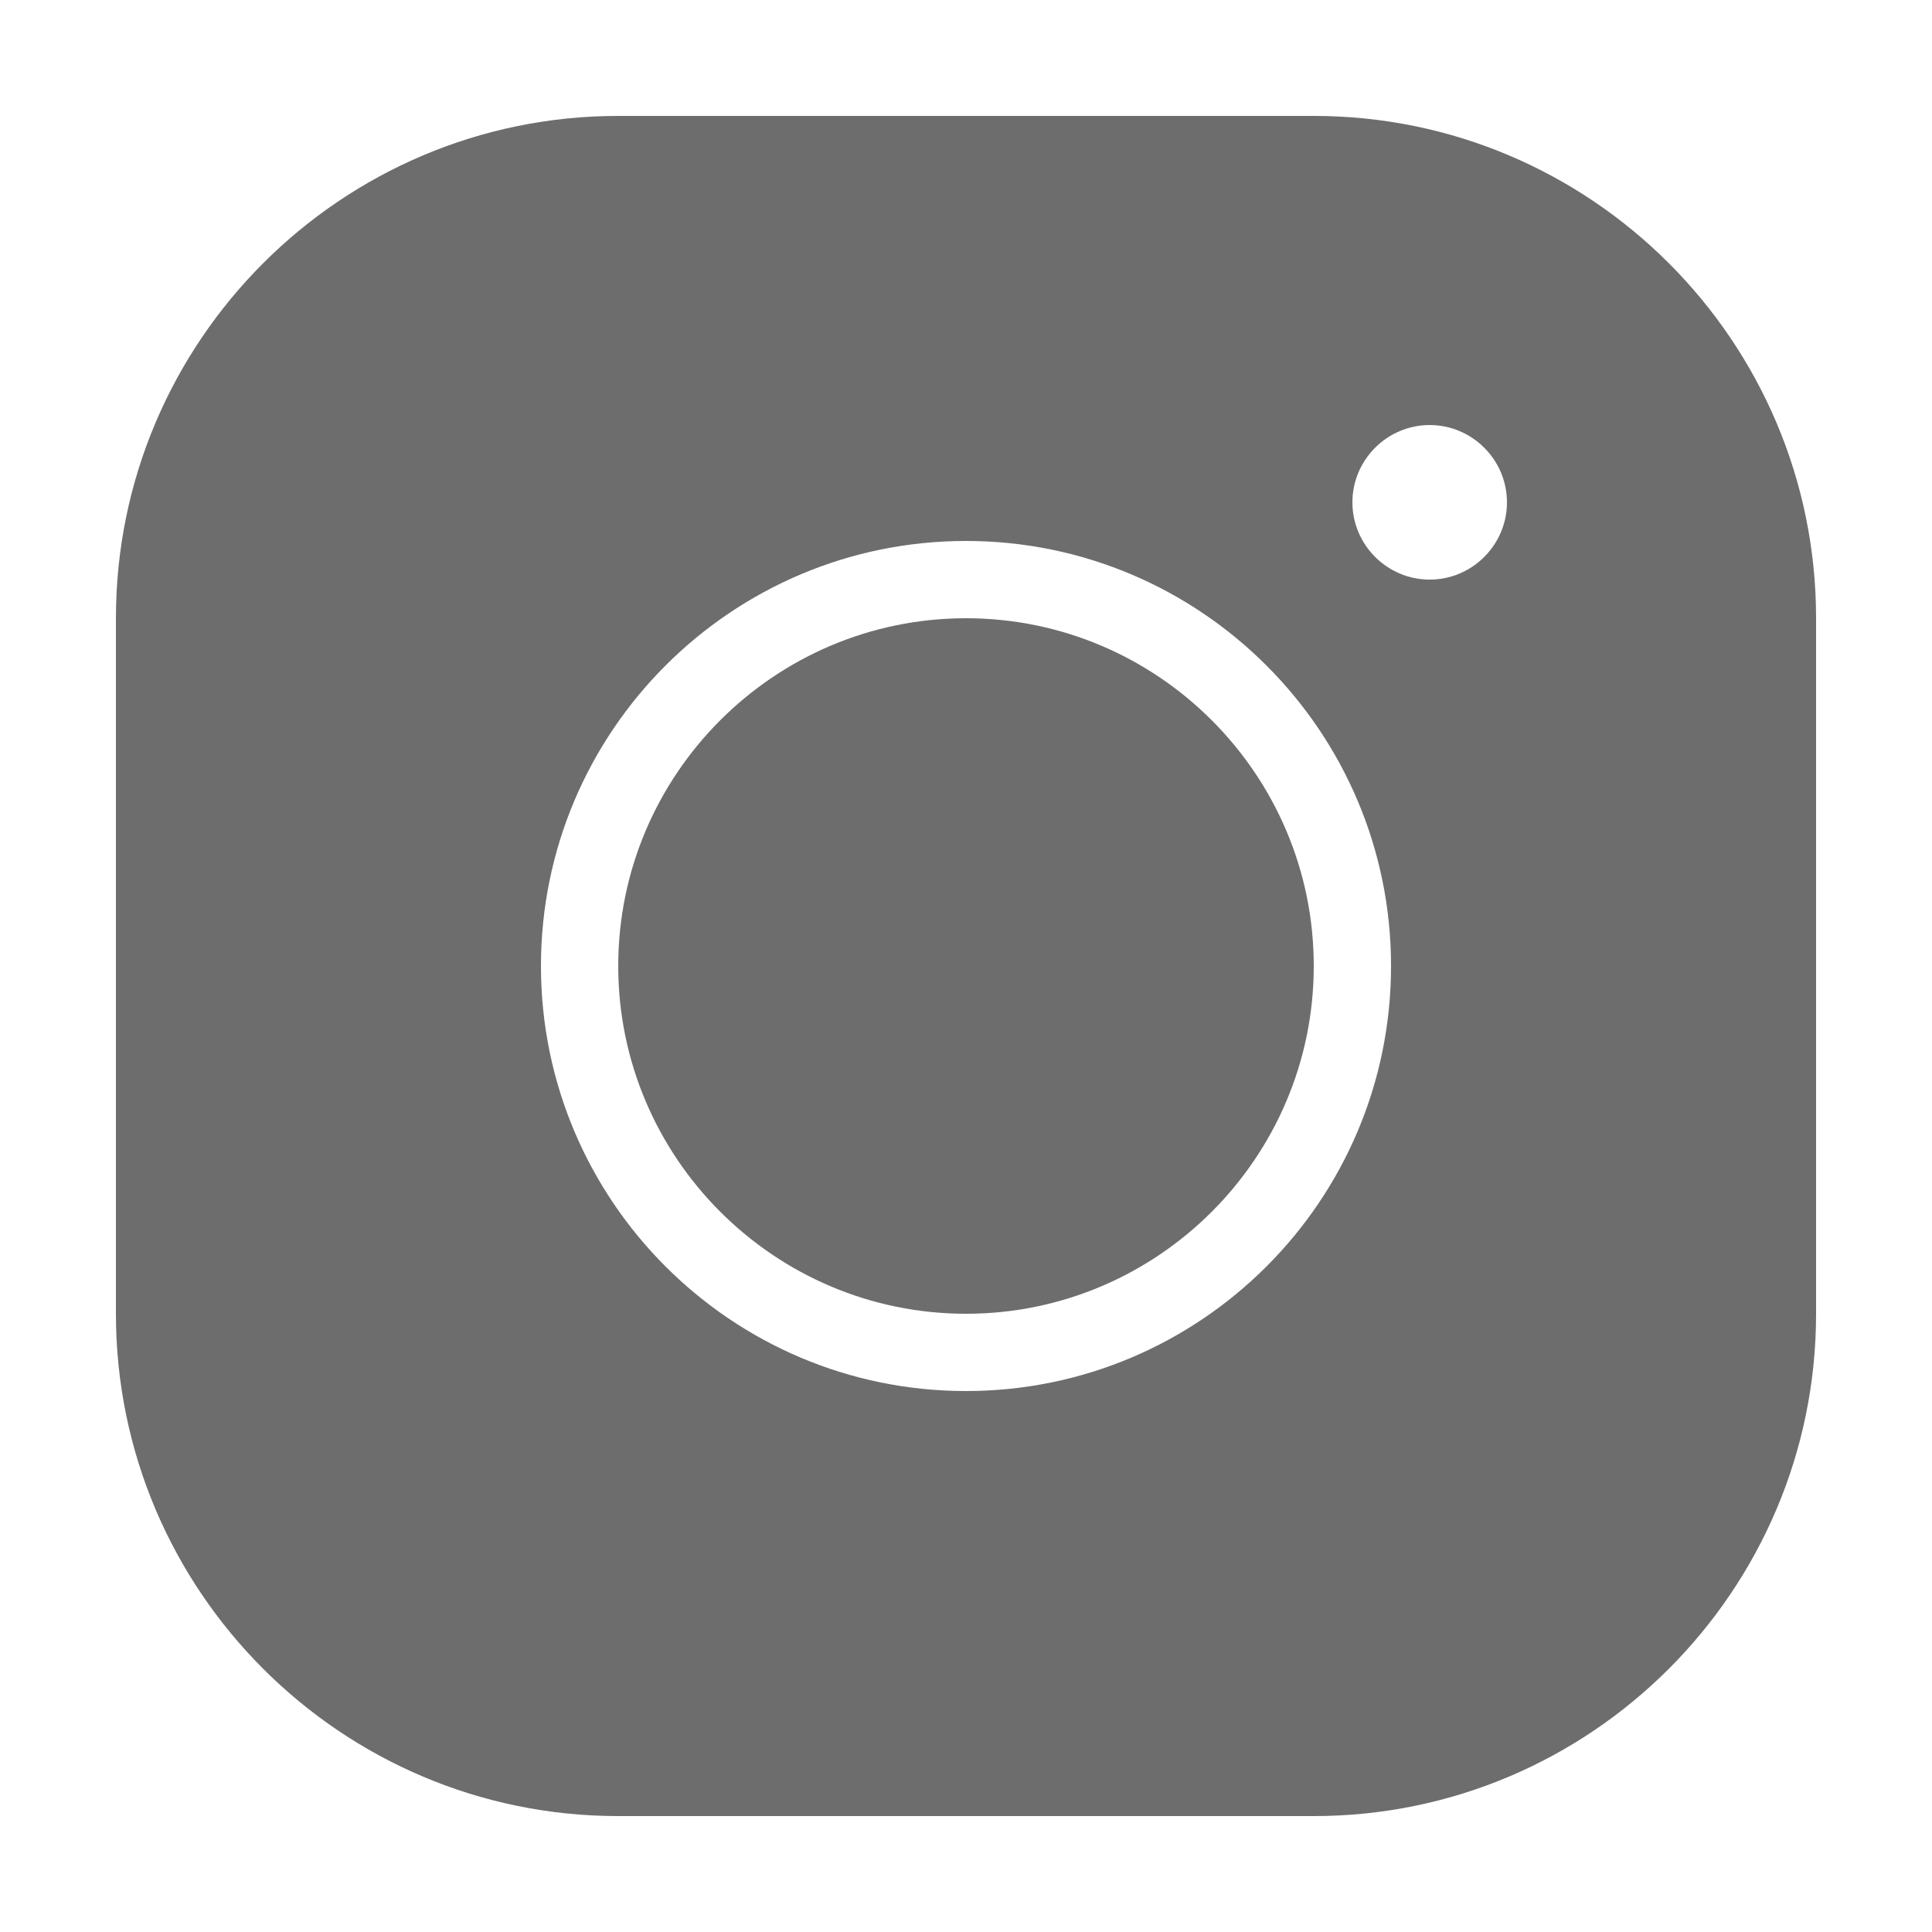
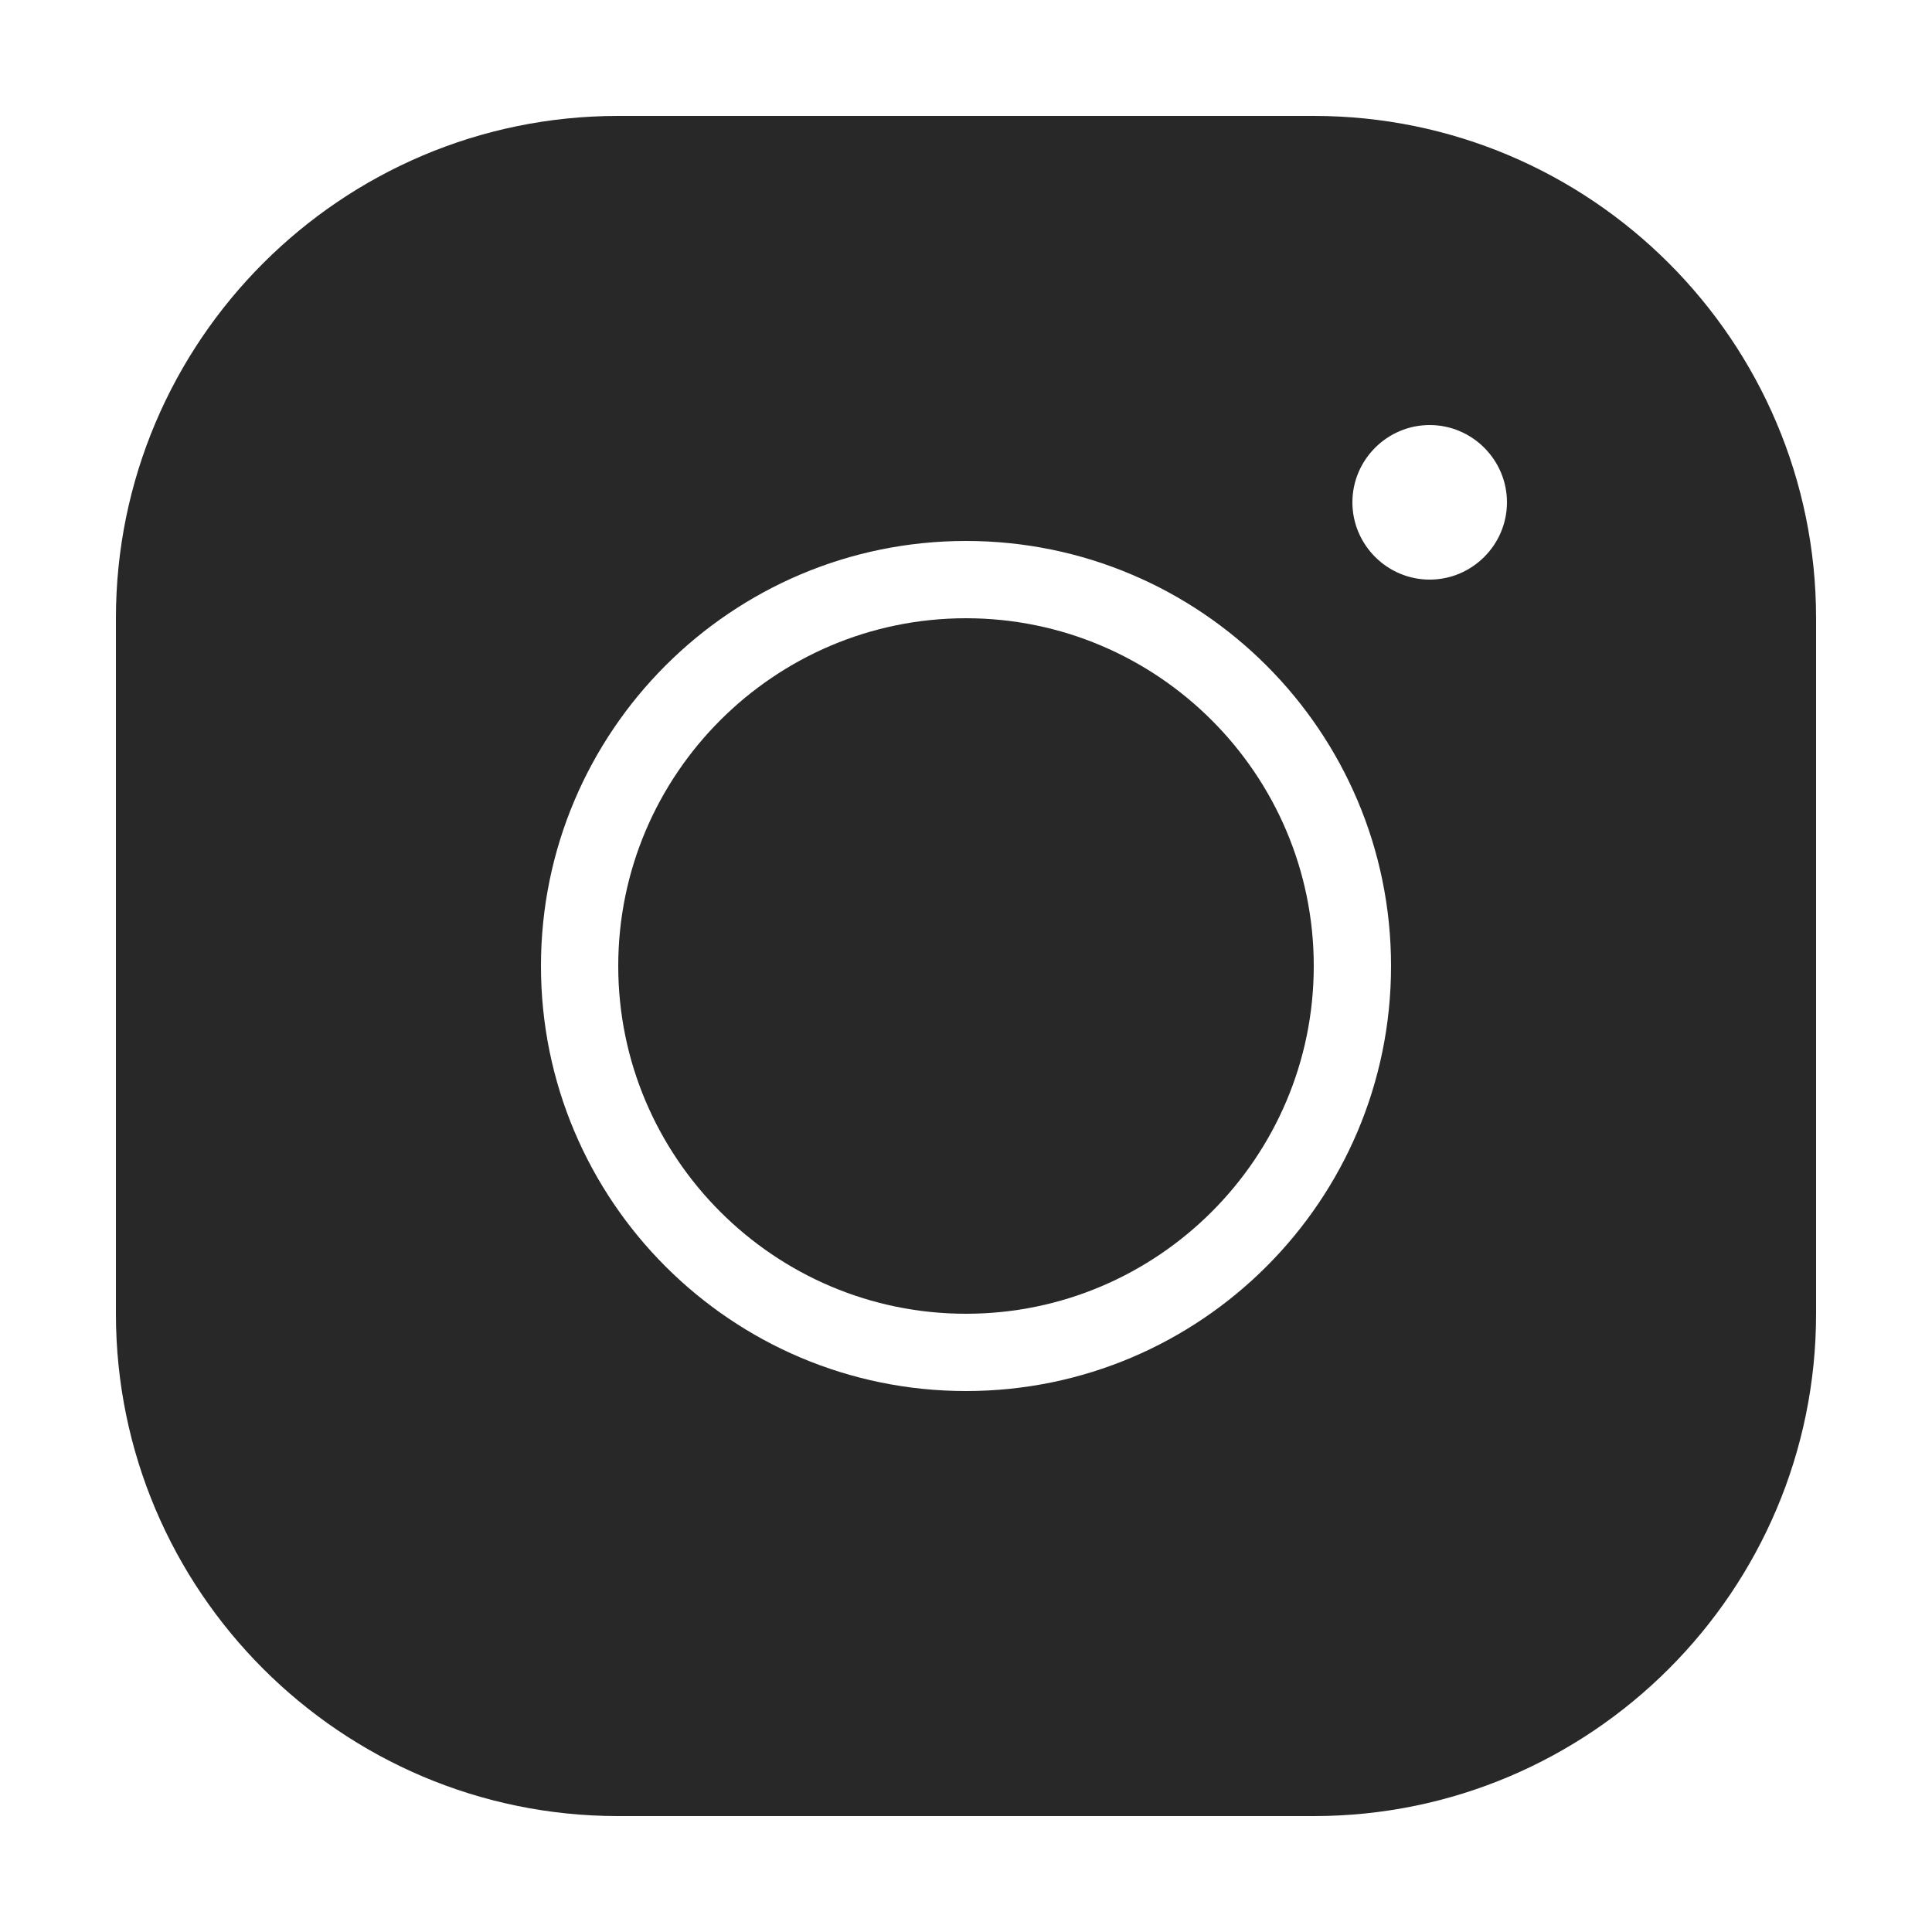
- <svg xmlns="http://www.w3.org/2000/svg" fill="#6d6d6d" viewBox="0 0 50 50" width="50px" height="50px">
+ <svg xmlns="http://www.w3.org/2000/svg" fill="#282828" viewBox="0 0 50 50" width="50px" height="50px">
  <path d="M 16 3 C 8.83 3 3 8.83 3 16 L 3 34 C 3 41.17 8.83 47 16 47 L 34 47 C 41.17 47 47 41.17 47 34 L 47 16 C 47 8.83 41.17 3 34 3 L 16 3 z M 37 11 C 38.1 11 39 11.9 39 13 C 39 14.1 38.1 15 37 15 C 35.9 15 35 14.1 35 13 C 35 11.9 35.9 11 37 11 z M 25 14 C 31.07 14 36 18.93 36 25 C 36 31.07 31.07 36 25 36 C 18.93 36 14 31.07 14 25 C 14 18.93 18.93 14 25 14 z M 25 16 C 20.04 16 16 20.04 16 25 C 16 29.96 20.04 34 25 34 C 29.96 34 34 29.96 34 25 C 34 20.04 29.96 16 25 16 z" />
</svg>
